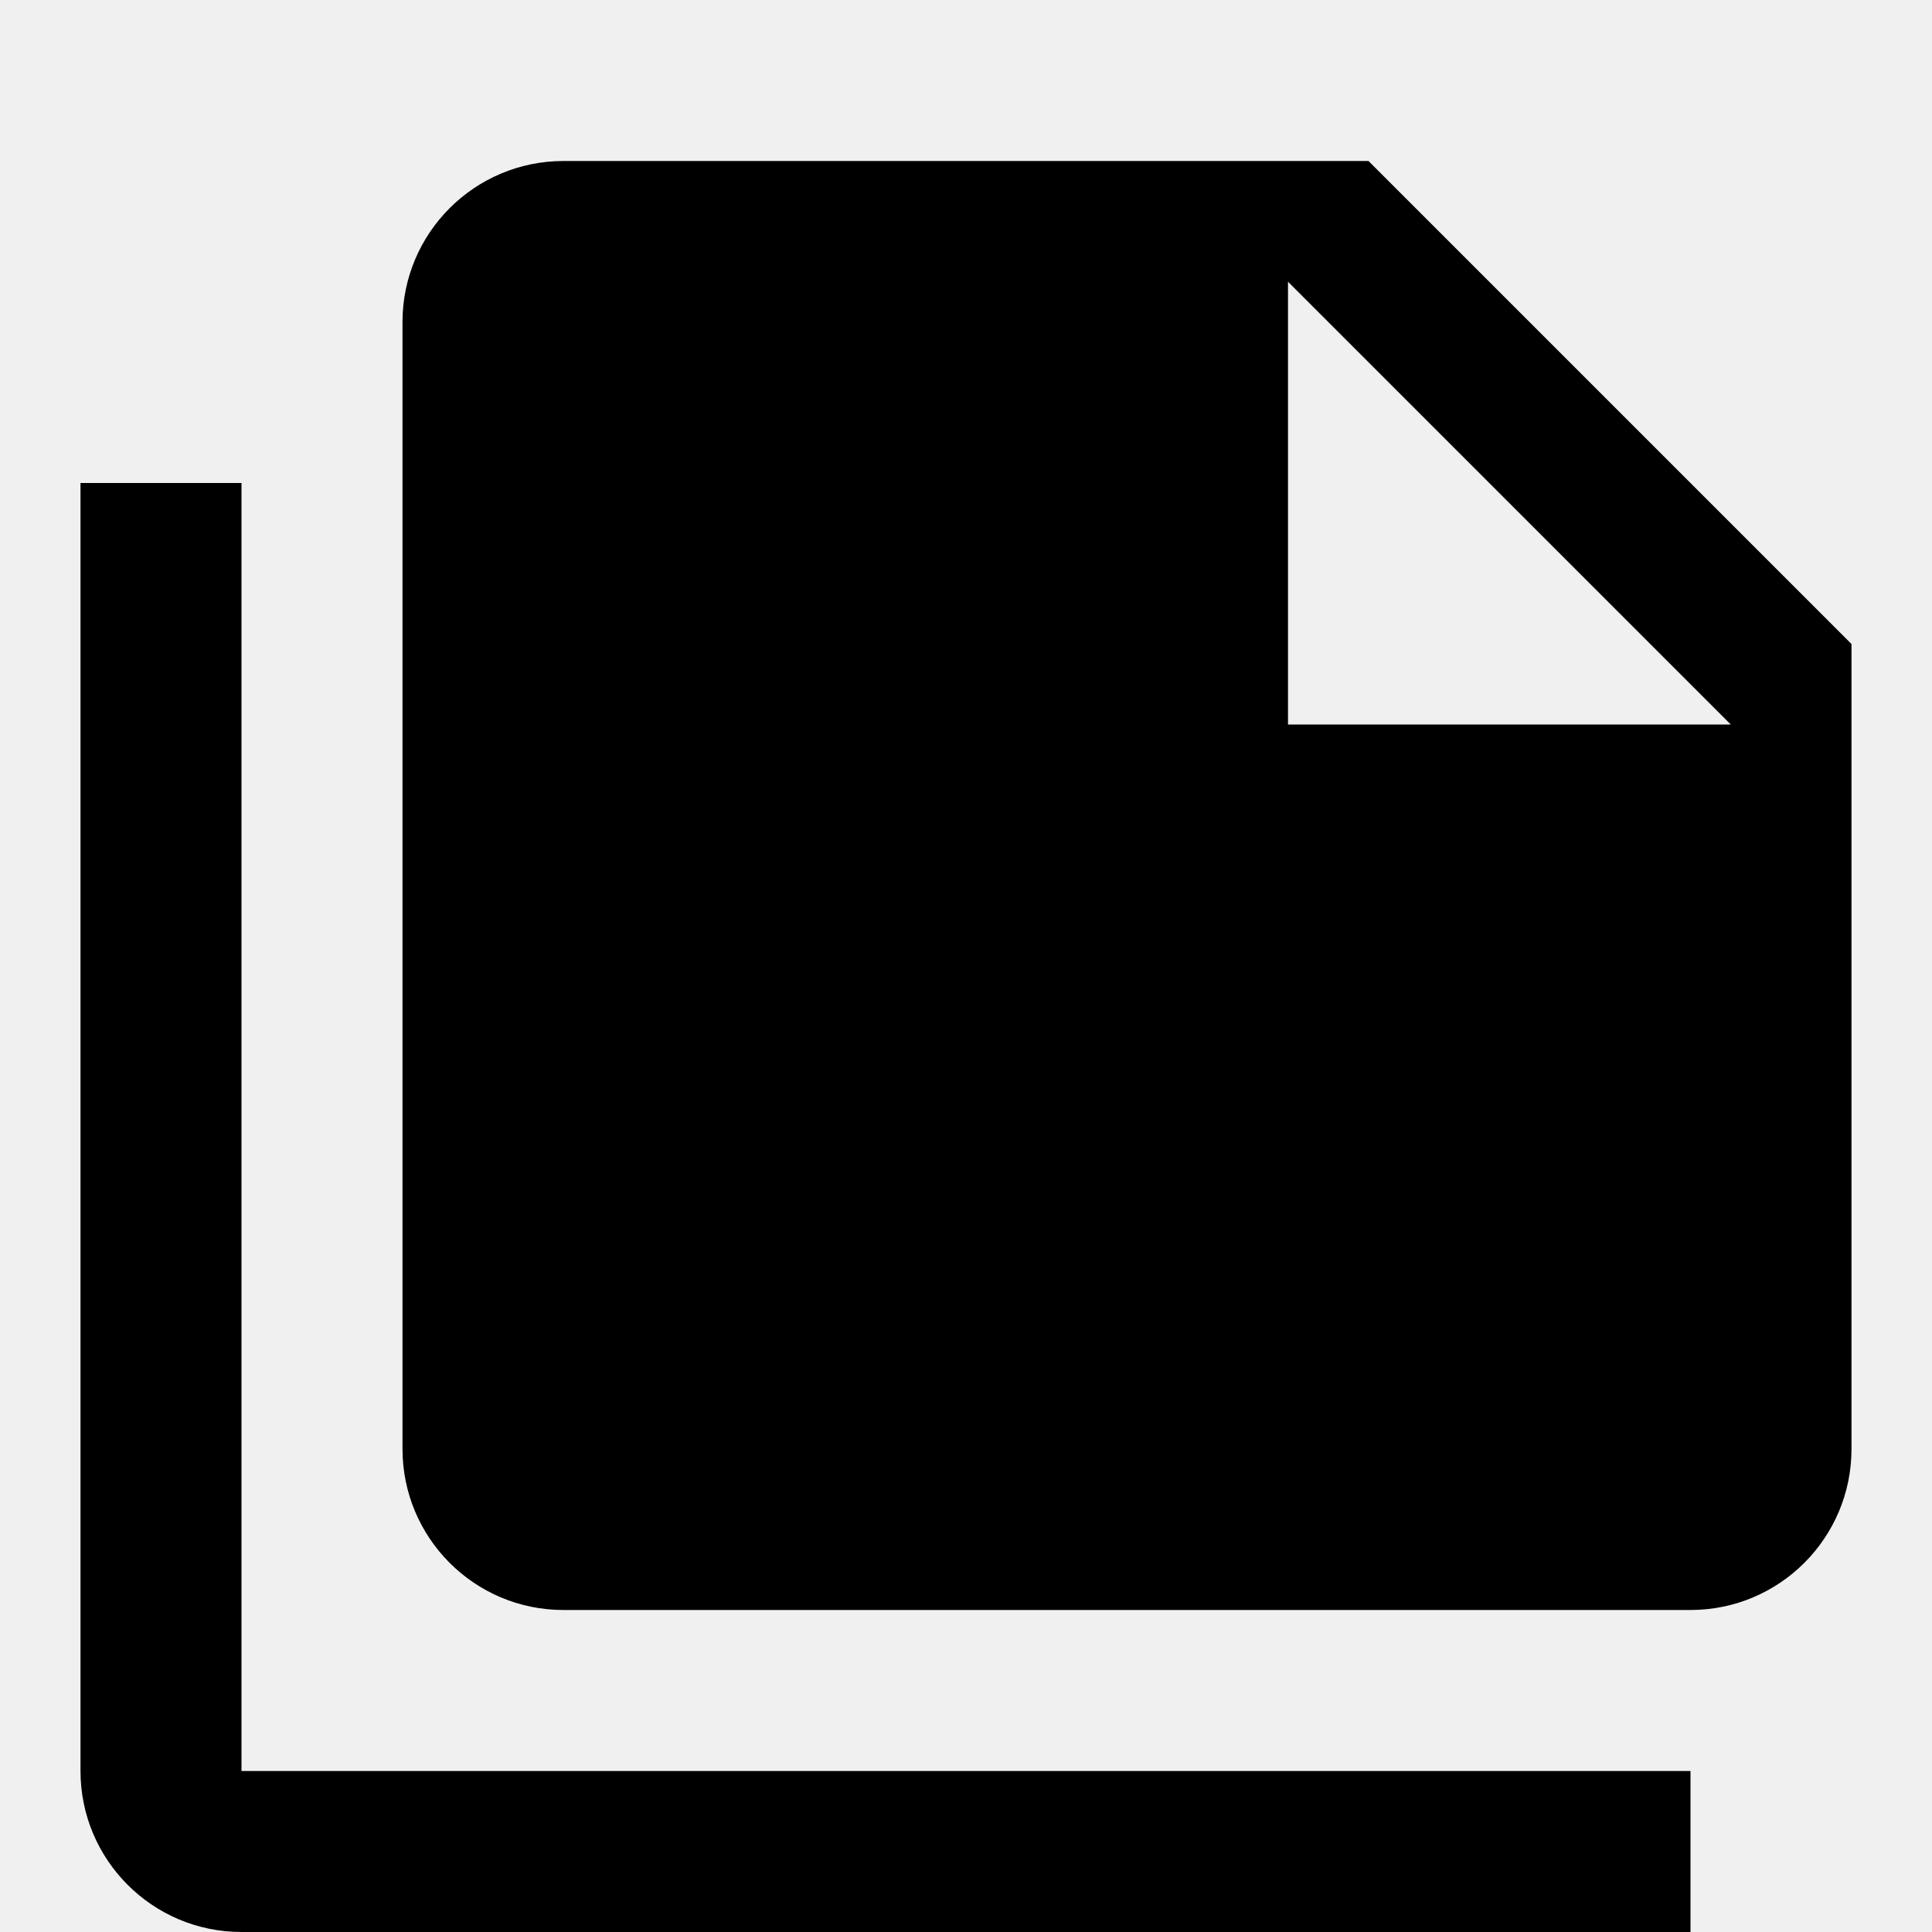
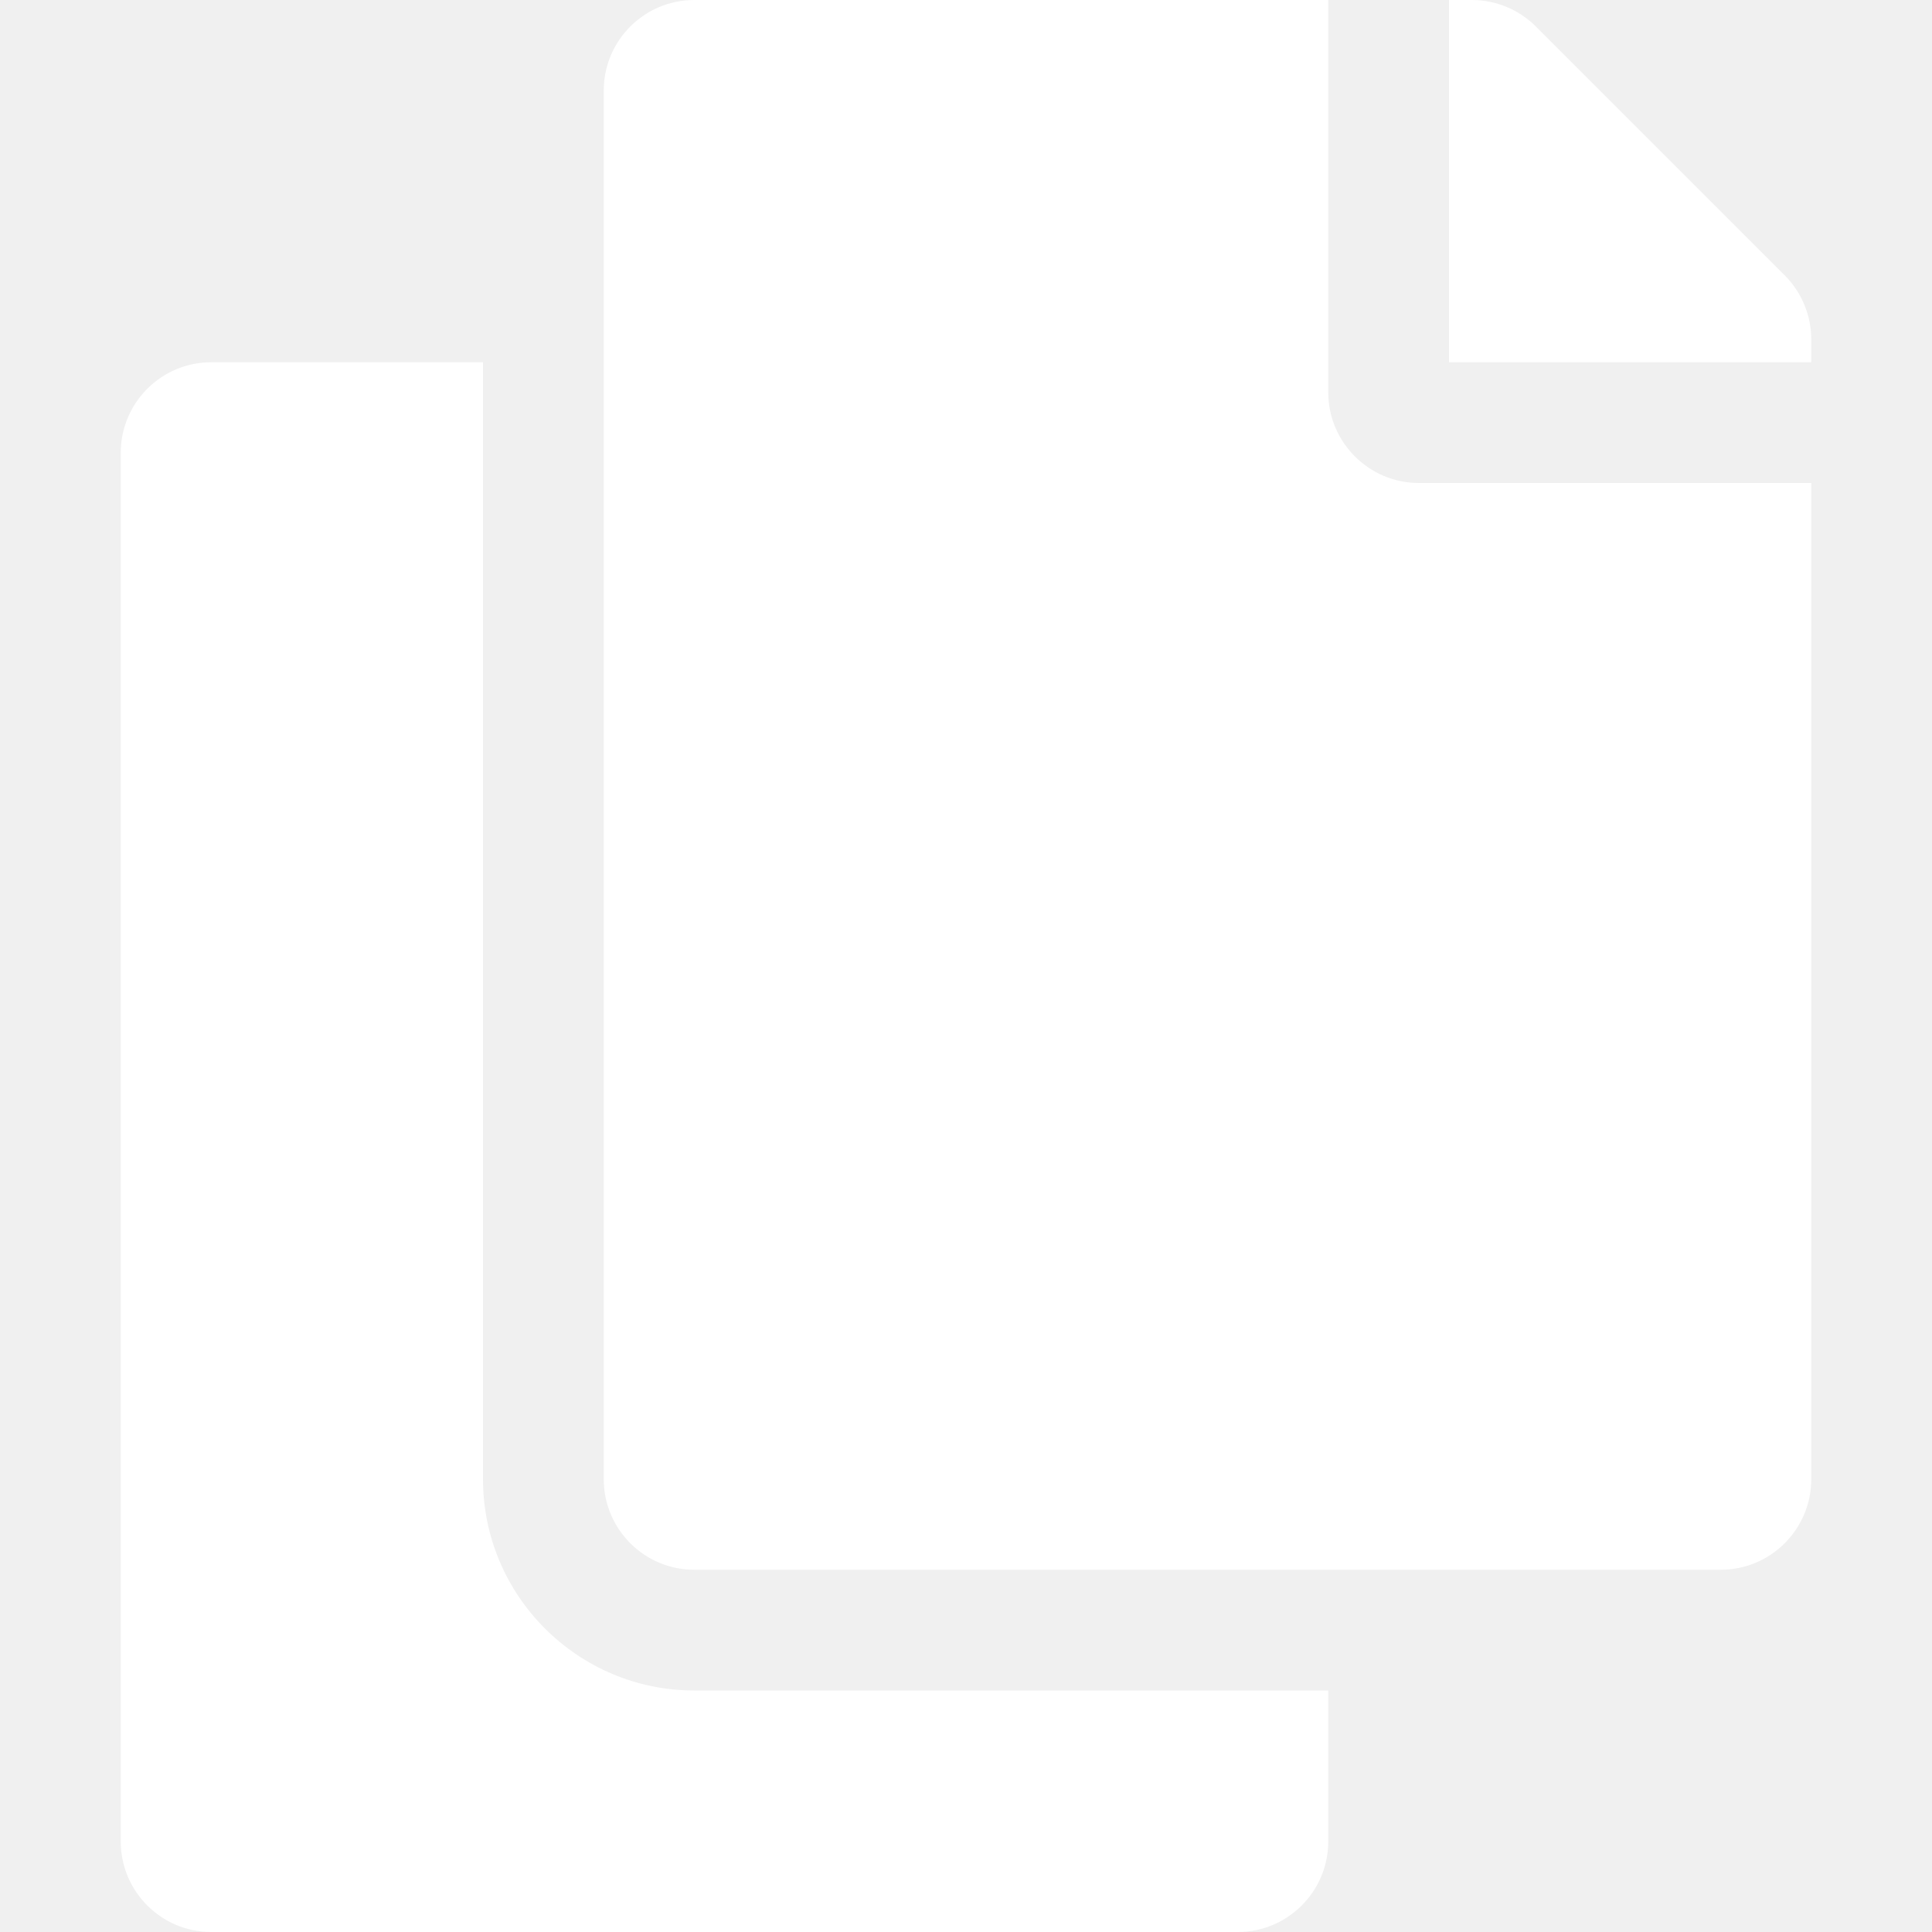
- <svg xmlns="http://www.w3.org/2000/svg" viewBox="0 0 24 24">
-   <path d="M16,9H21.5L16,3.5V9M7,2H17L23,8V18A2,2 0 0,1 21,20H7C5.89,20 5,19.1 5,18V4A2,2 0 0,1 7,2M3,6V22H21V24H3A2,2 0 0,1 1,22V6H3Z" />
+ <svg xmlns="http://www.w3.org/2000/svg" fill="#FFFFFF" width="15px" height="15px" viewBox="-32 0 512 512">
+   <path d="M320 448v40c0 13.255-10.745 24-24 24H24c-13.255 0-24-10.745-24-24V120c0-13.255 10.745-24 24-24h72v296c0 30.879 25.121 56 56 56h168zm0-344V0H152c-13.255 0-24 10.745-24 24v368c0 13.255 10.745 24 24 24h272c13.255 0 24-10.745 24-24V128H344c-13.2 0-24-10.8-24-24zm120.971-31.029L375.029 7.029A24 24 0 0 0 358.059 0H352v96h96v-6.059a24 24 0 0 0-7.029-16.97z" />
</svg>
